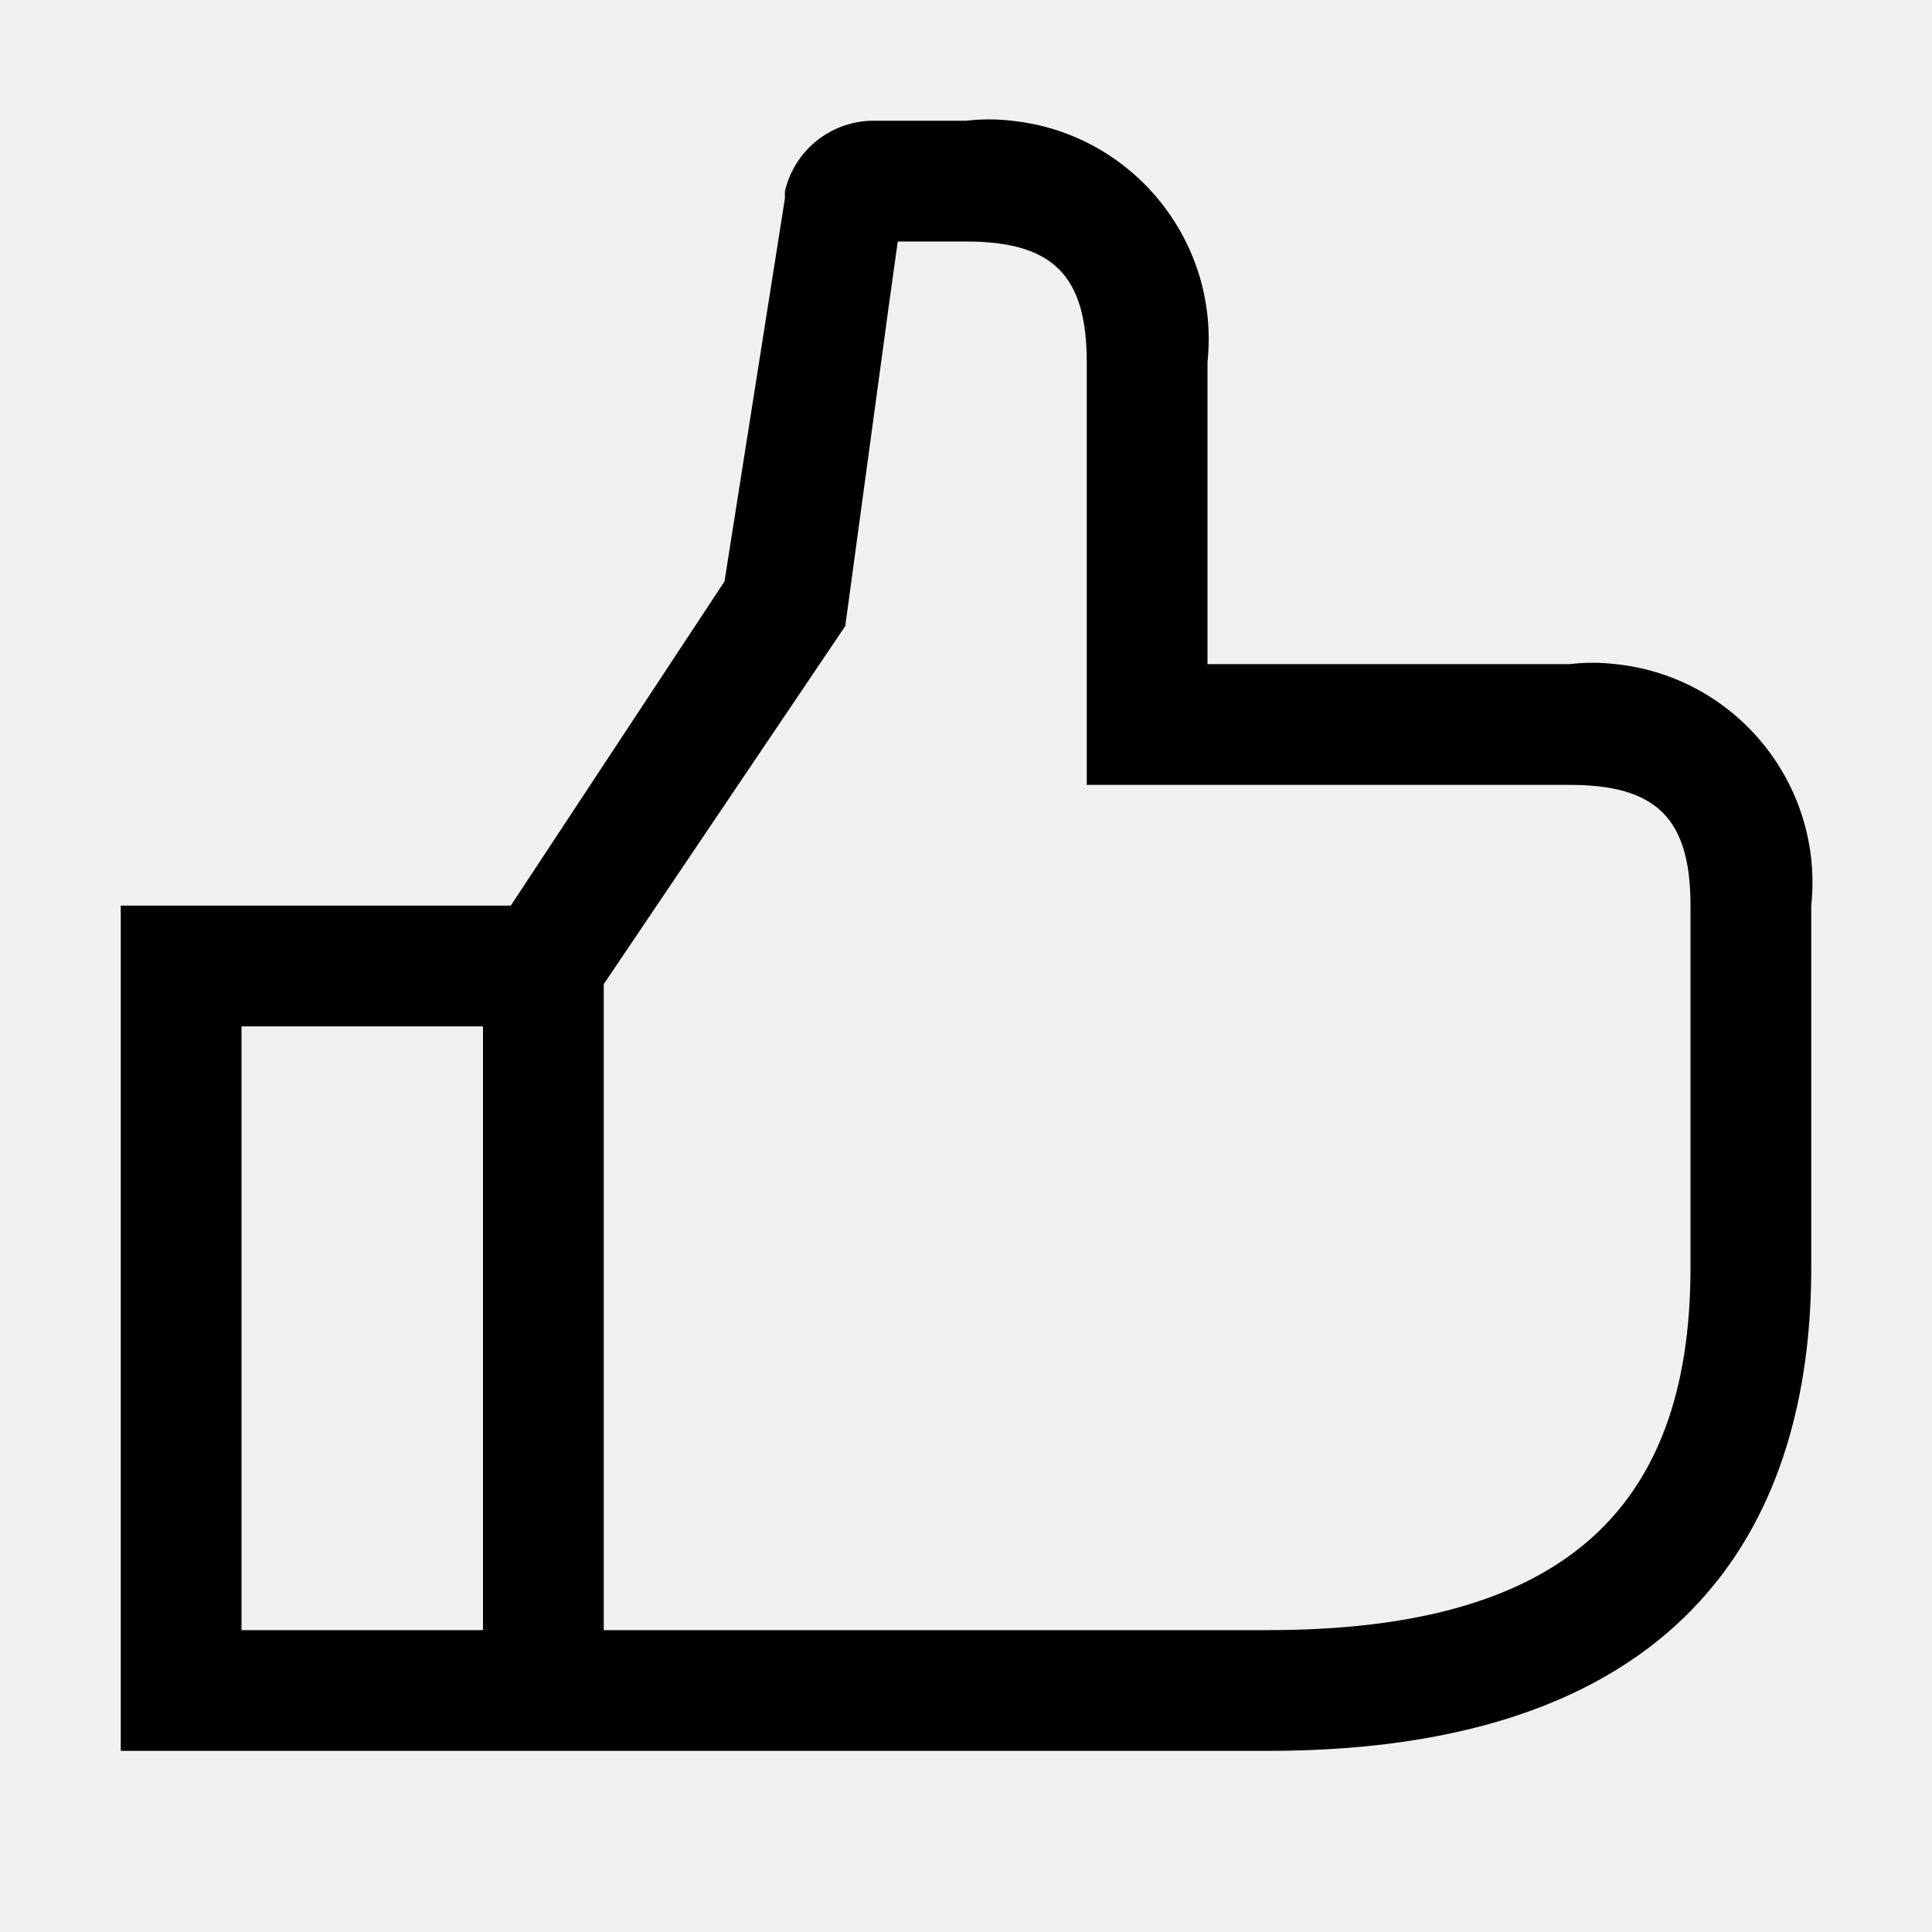
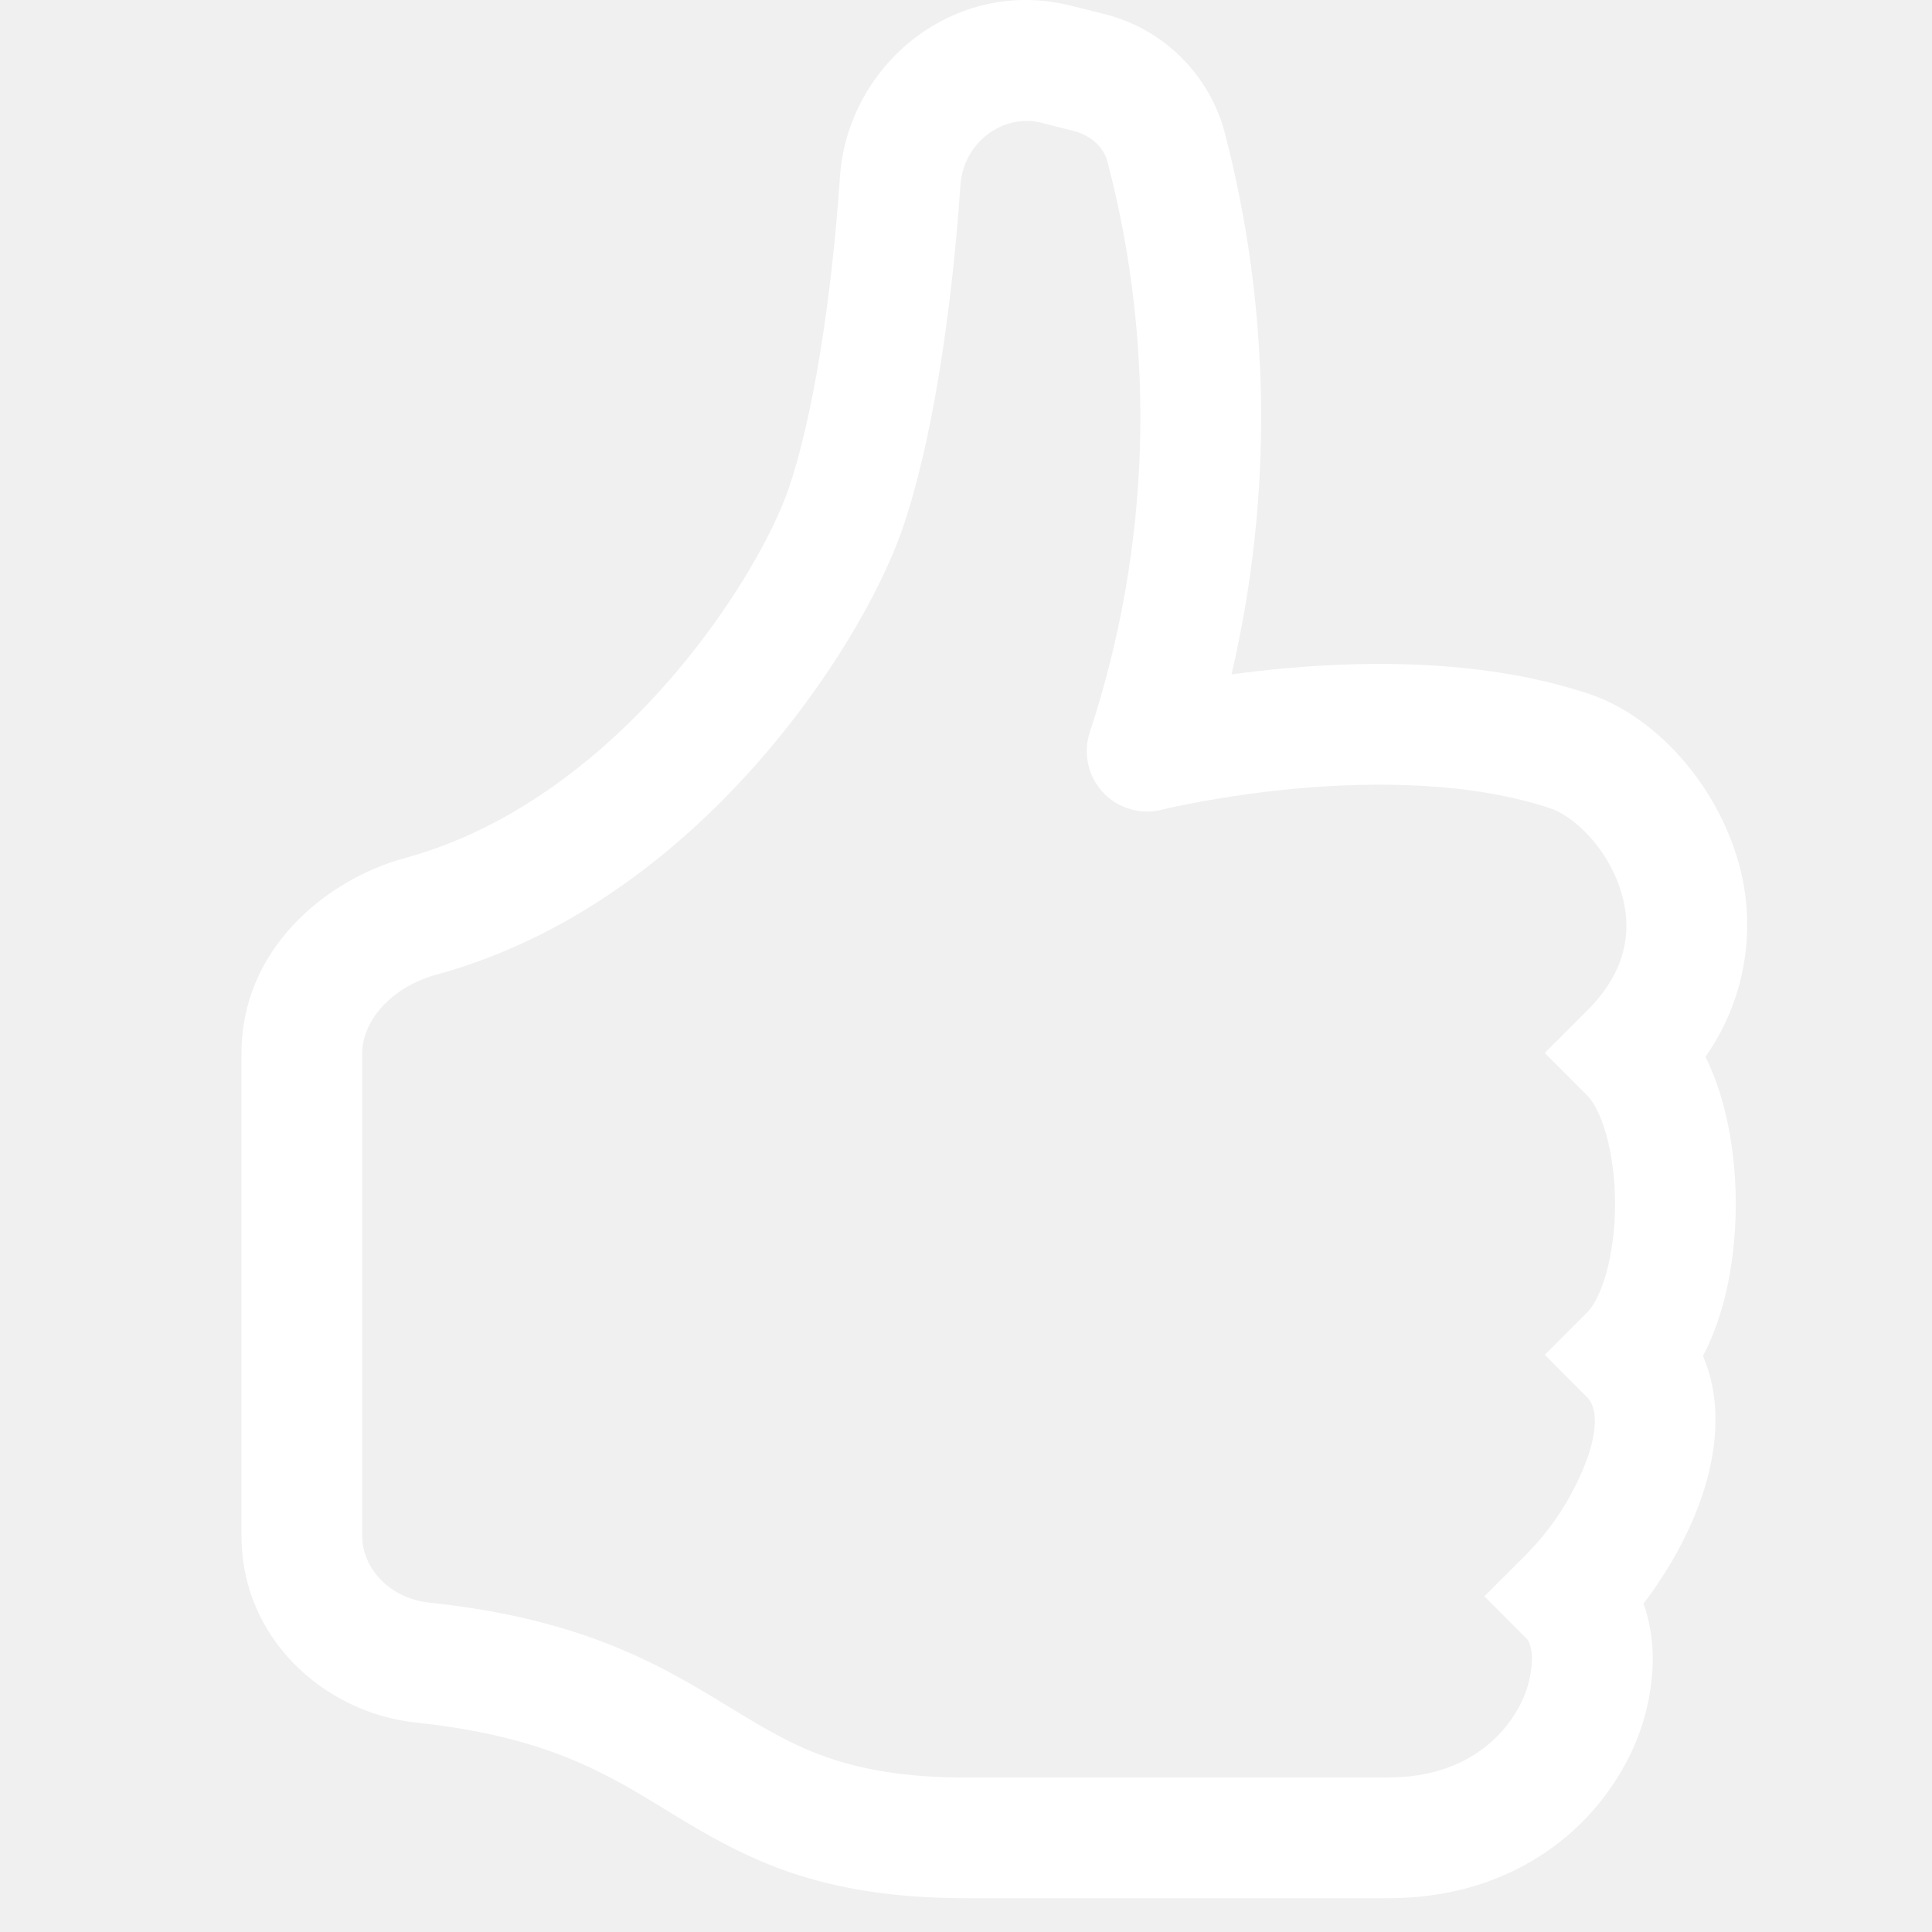
- <svg xmlns="http://www.w3.org/2000/svg" id="icon" viewBox="0 0 32 32">
+ <svg xmlns="http://www.w3.org/2000/svg" width="16" height="16" fill="currentColor" class="bi bi-hand-thumbs-up" viewBox="0 0 16 16">
  <defs>
-     <style>.cls-1{fill:none;}</style>
+     <style>
+       .cls-1 {
+         fill: #ffffff
+       }
+     </style>
  </defs>
-   <path d="M26,11H20V6a3.64,3.64,0,0,0-3.24-4A3.22,3.22,0,0,0,16,2H14.43A1.51,1.51,0,0,0,13,3.17v.12L12,9.63,8.46,15H2V29H21c7.44,0,9-4.35,9-8V15a3.64,3.64,0,0,0-3.24-4A3.22,3.22,0,0,0,26,11ZM8,27H4V17H8Zm20-6c0,4.09-2.22,6-7,6H10V16.3l4-5.93L14.73,5l.14-1H16c1.44,0,2,.56,2,2v7h8c1.44,0,2,.56,2,2Z" transform="translate(0 0)" />
-   <rect id="_Transparent_Rectangle_" data-name="&lt;Transparent Rectangle&gt;" class="cls-1" width="32" height="32" />
+   <path class="cls-1" d="M8.864.046C7.908-.193 7.02.53 6.956 1.466c-.072 1.051-.23 2.016-.428 2.59-.125.36-.479 1.013-1.04 1.639-.557.623-1.282 1.178-2.131 1.41C2.685 7.288 2 7.87 2 8.72v4.001c0 .845.682 1.464 1.448 1.545 1.07.114 1.564.415 2.068.723l.048.03c.272.165.578.348.97.484.397.136.861.217 1.466.217h3.5c.937 0 1.599-.477 1.934-1.064a1.86 1.86 0 0 0 .254-.912c0-.152-.023-.312-.077-.464.201-.263.38-.578.488-.901.11-.33.172-.762.004-1.149.069-.13.12-.269.159-.403.077-.27.113-.568.113-.857 0-.288-.036-.585-.113-.856a2.144 2.144 0 0 0-.138-.362 1.9 1.9 0 0 0 .234-1.734c-.206-.592-.682-1.1-1.2-1.272-.847-.282-1.803-.276-2.516-.211a9.84 9.84 0 0 0-.443.05 9.365 9.365 0 0 0-.062-4.509A1.38 1.38 0 0 0 9.125.111L8.864.046zM11.5 14.721H8c-.51 0-.863-.069-1.14-.164-.281-.097-.506-.228-.776-.393l-.04-.024c-.555-.339-1.198-.731-2.49-.868-.333-.036-.554-.29-.554-.55V8.72c0-.254.226-.543.62-.65 1.095-.3 1.977-.996 2.614-1.708.635-.71 1.064-1.475 1.238-1.978.243-.7.407-1.768.482-2.85.025-.362.36-.594.667-.518l.262.066c.16.04.258.143.288.255a8.34 8.34 0 0 1-.145 4.725.5.5 0 0 0 .595.644l.003-.001.014-.003.058-.014a8.908 8.908 0 0 1 1.036-.157c.663-.06 1.457-.054 2.11.164.175.058.45.3.57.65.107.308.087.67-.266 1.022l-.353.353.353.354c.043.043.105.141.154.315.048.167.075.37.075.581 0 .212-.027.414-.075.582-.05.174-.111.272-.154.315l-.353.353.353.354c.047.047.109.177.005.488a2.224 2.224 0 0 1-.505.805l-.353.353.353.354c.006.005.041.05.041.17a.866.866 0 0 1-.121.416c-.165.288-.503.56-1.066.56z" />
</svg>
